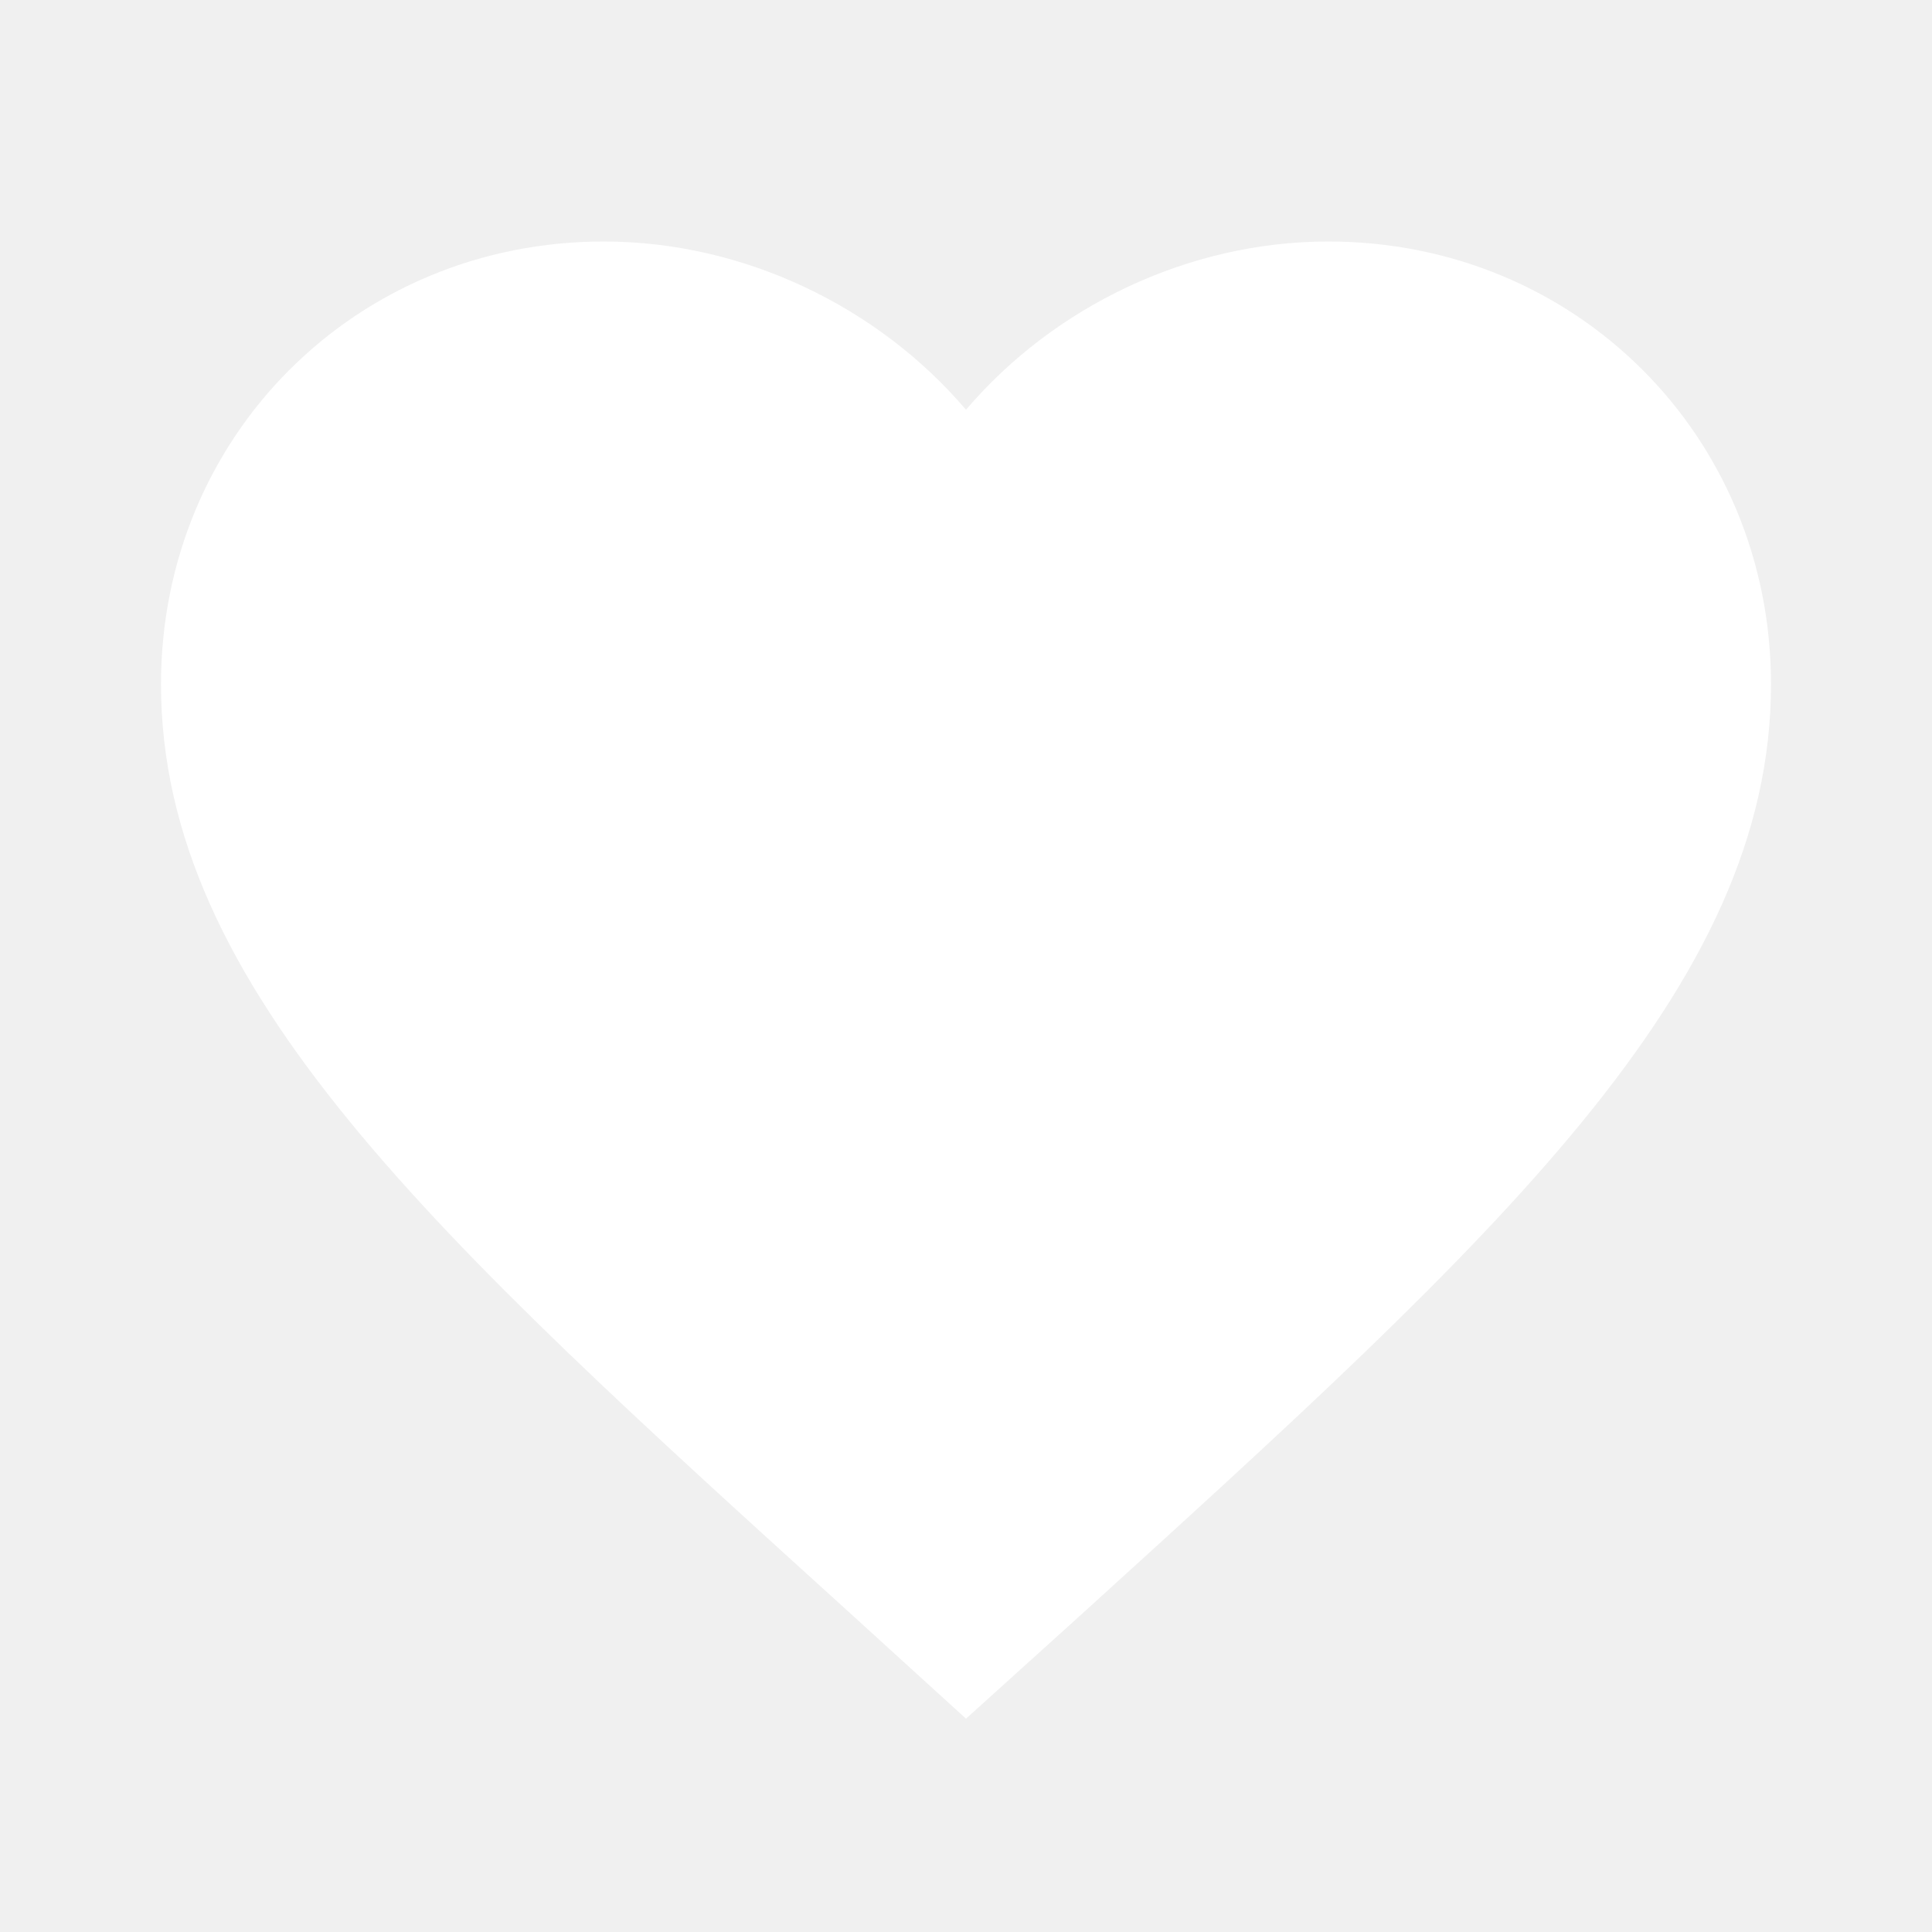
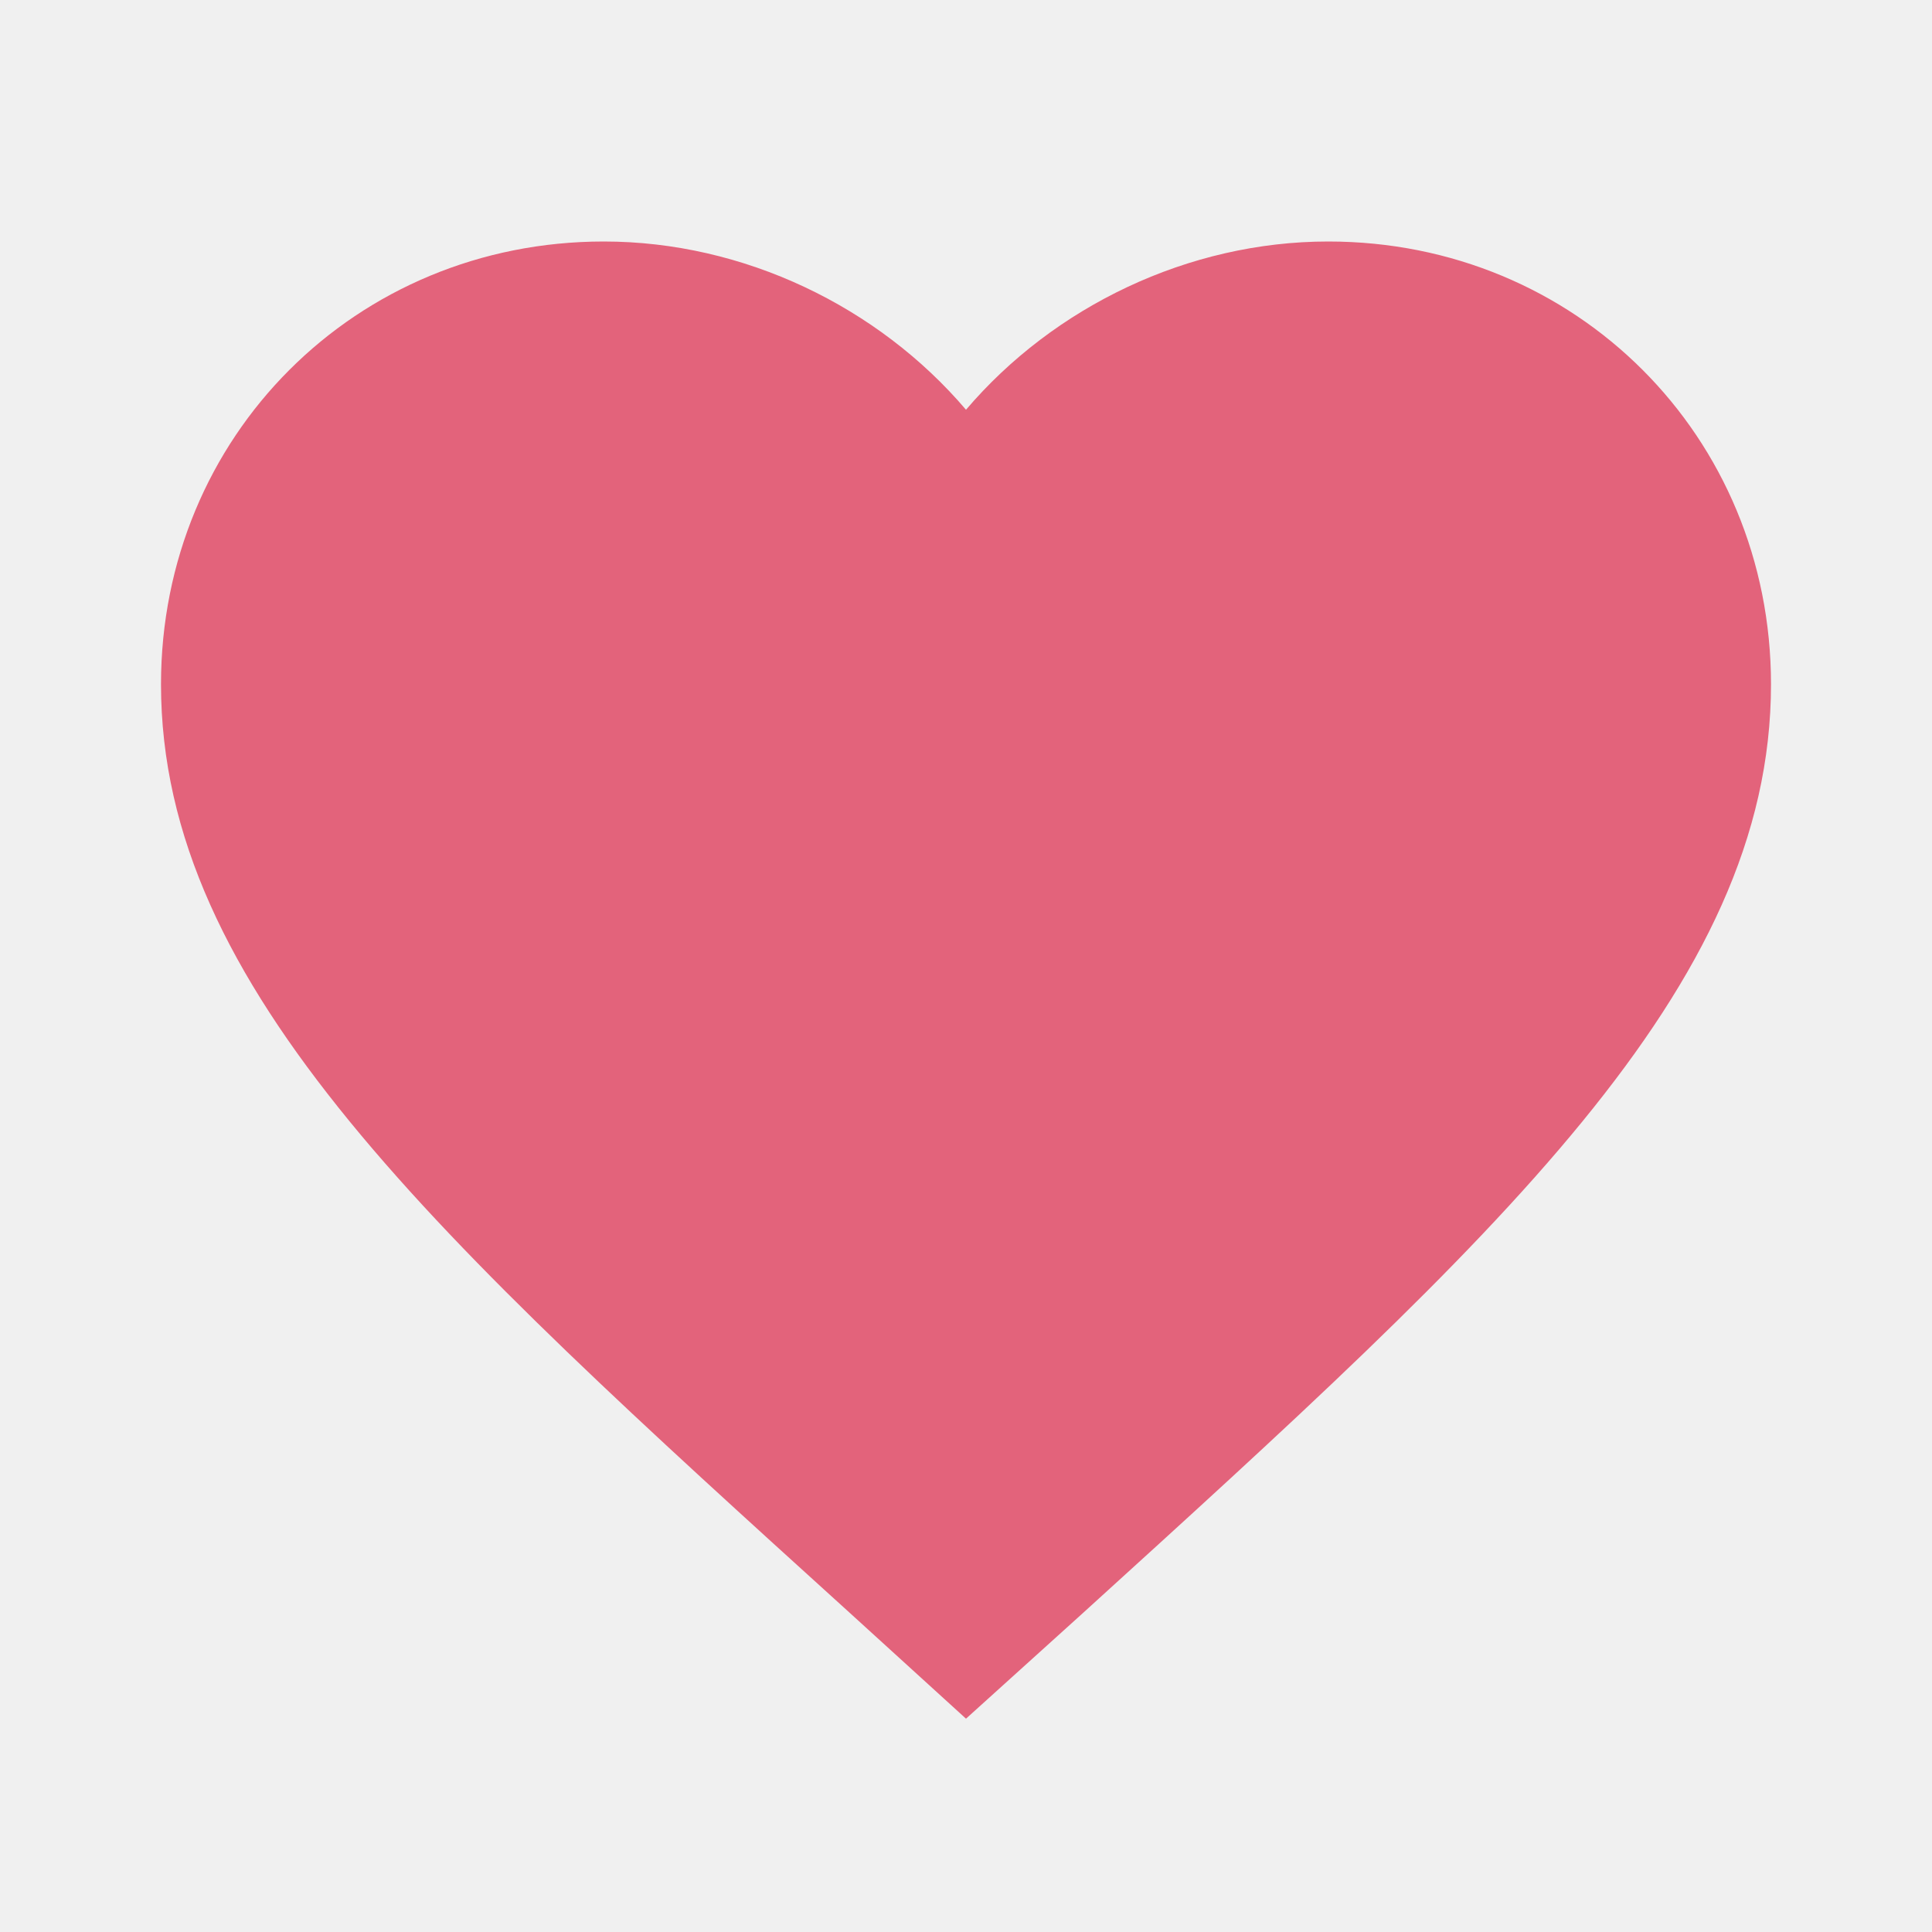
- <svg xmlns="http://www.w3.org/2000/svg" height="24px" viewBox="0 0 24 24" width="24px" fill="#FFFFFF">
+ <svg xmlns="http://www.w3.org/2000/svg" height="24px" viewBox="0 0 24 24" width="24px" fill="#e3637b">
  <path d="M0 0h24v24H0V0z" fill="none" />
  <path d="M12 21.35l-1.45-1.32C5.4 15.36 2 12.28 2 8.5 2 5.42 4.42 3 7.5 3c1.74 0 3.41.81 4.5 2.09C13.09 3.81 14.76 3 16.5 3 19.58 3 22 5.42 22 8.5c0 3.78-3.4 6.86-8.55 11.54L12 21.35z" />
</svg>
